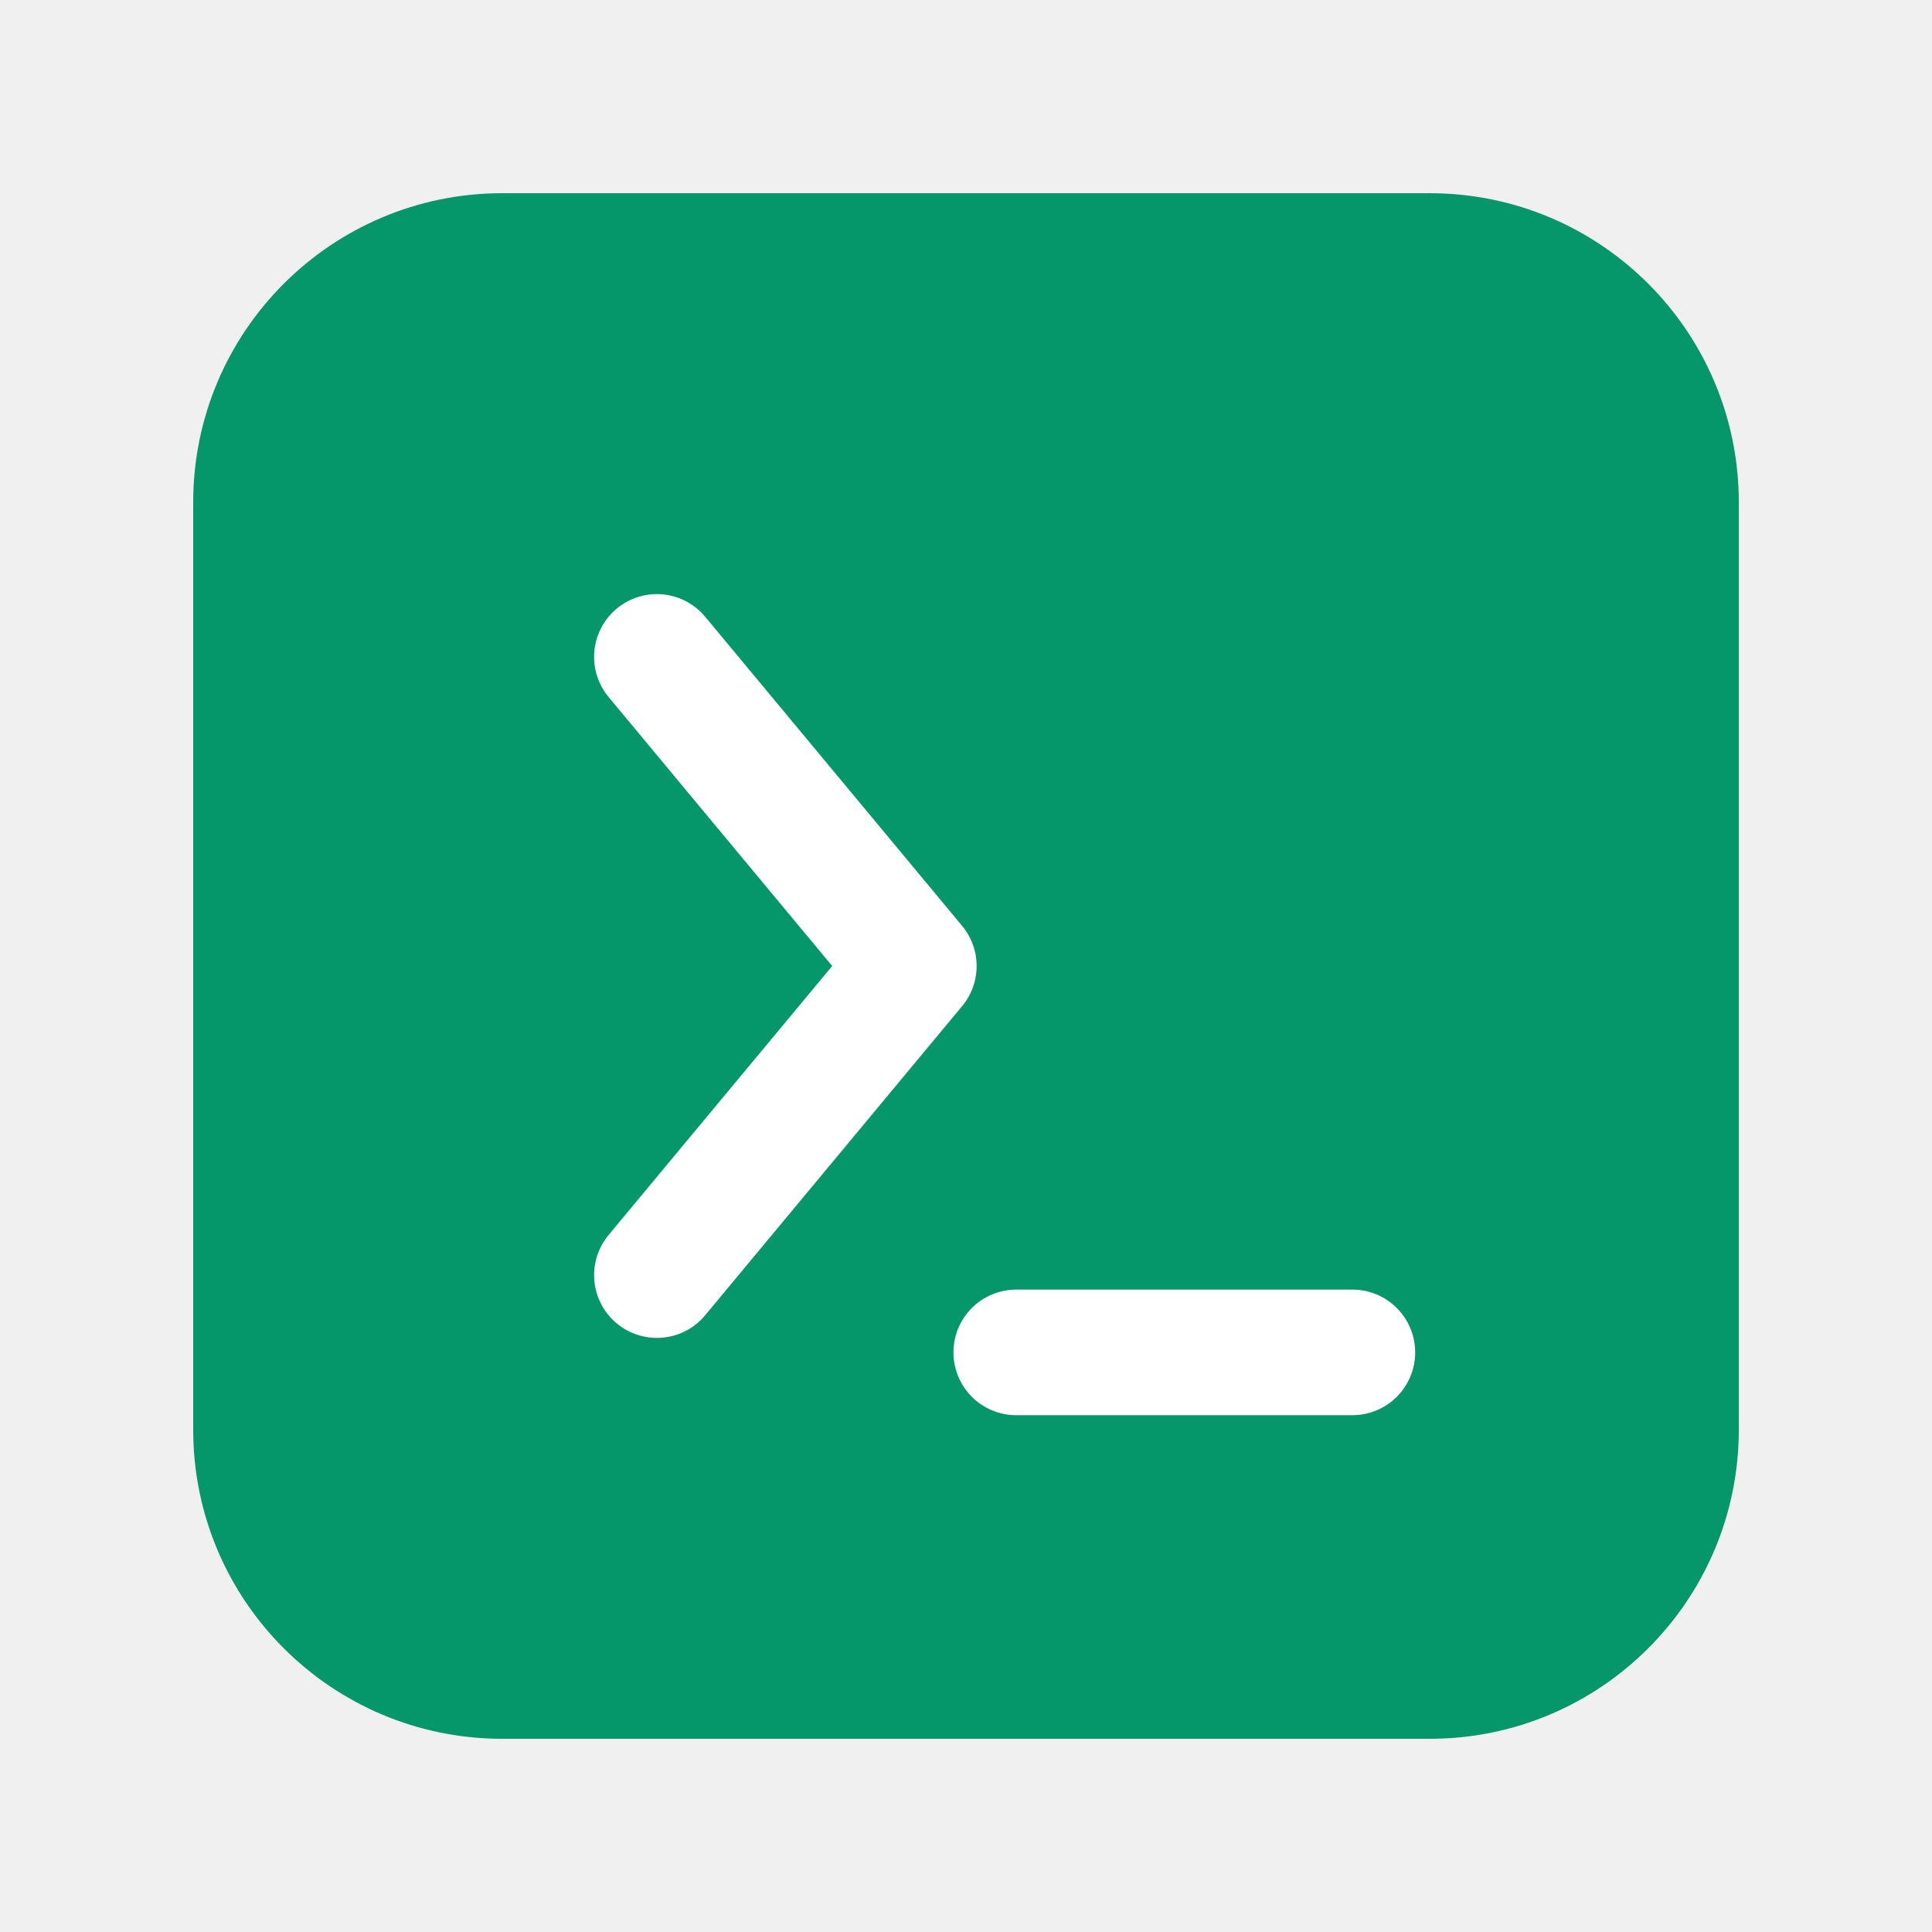
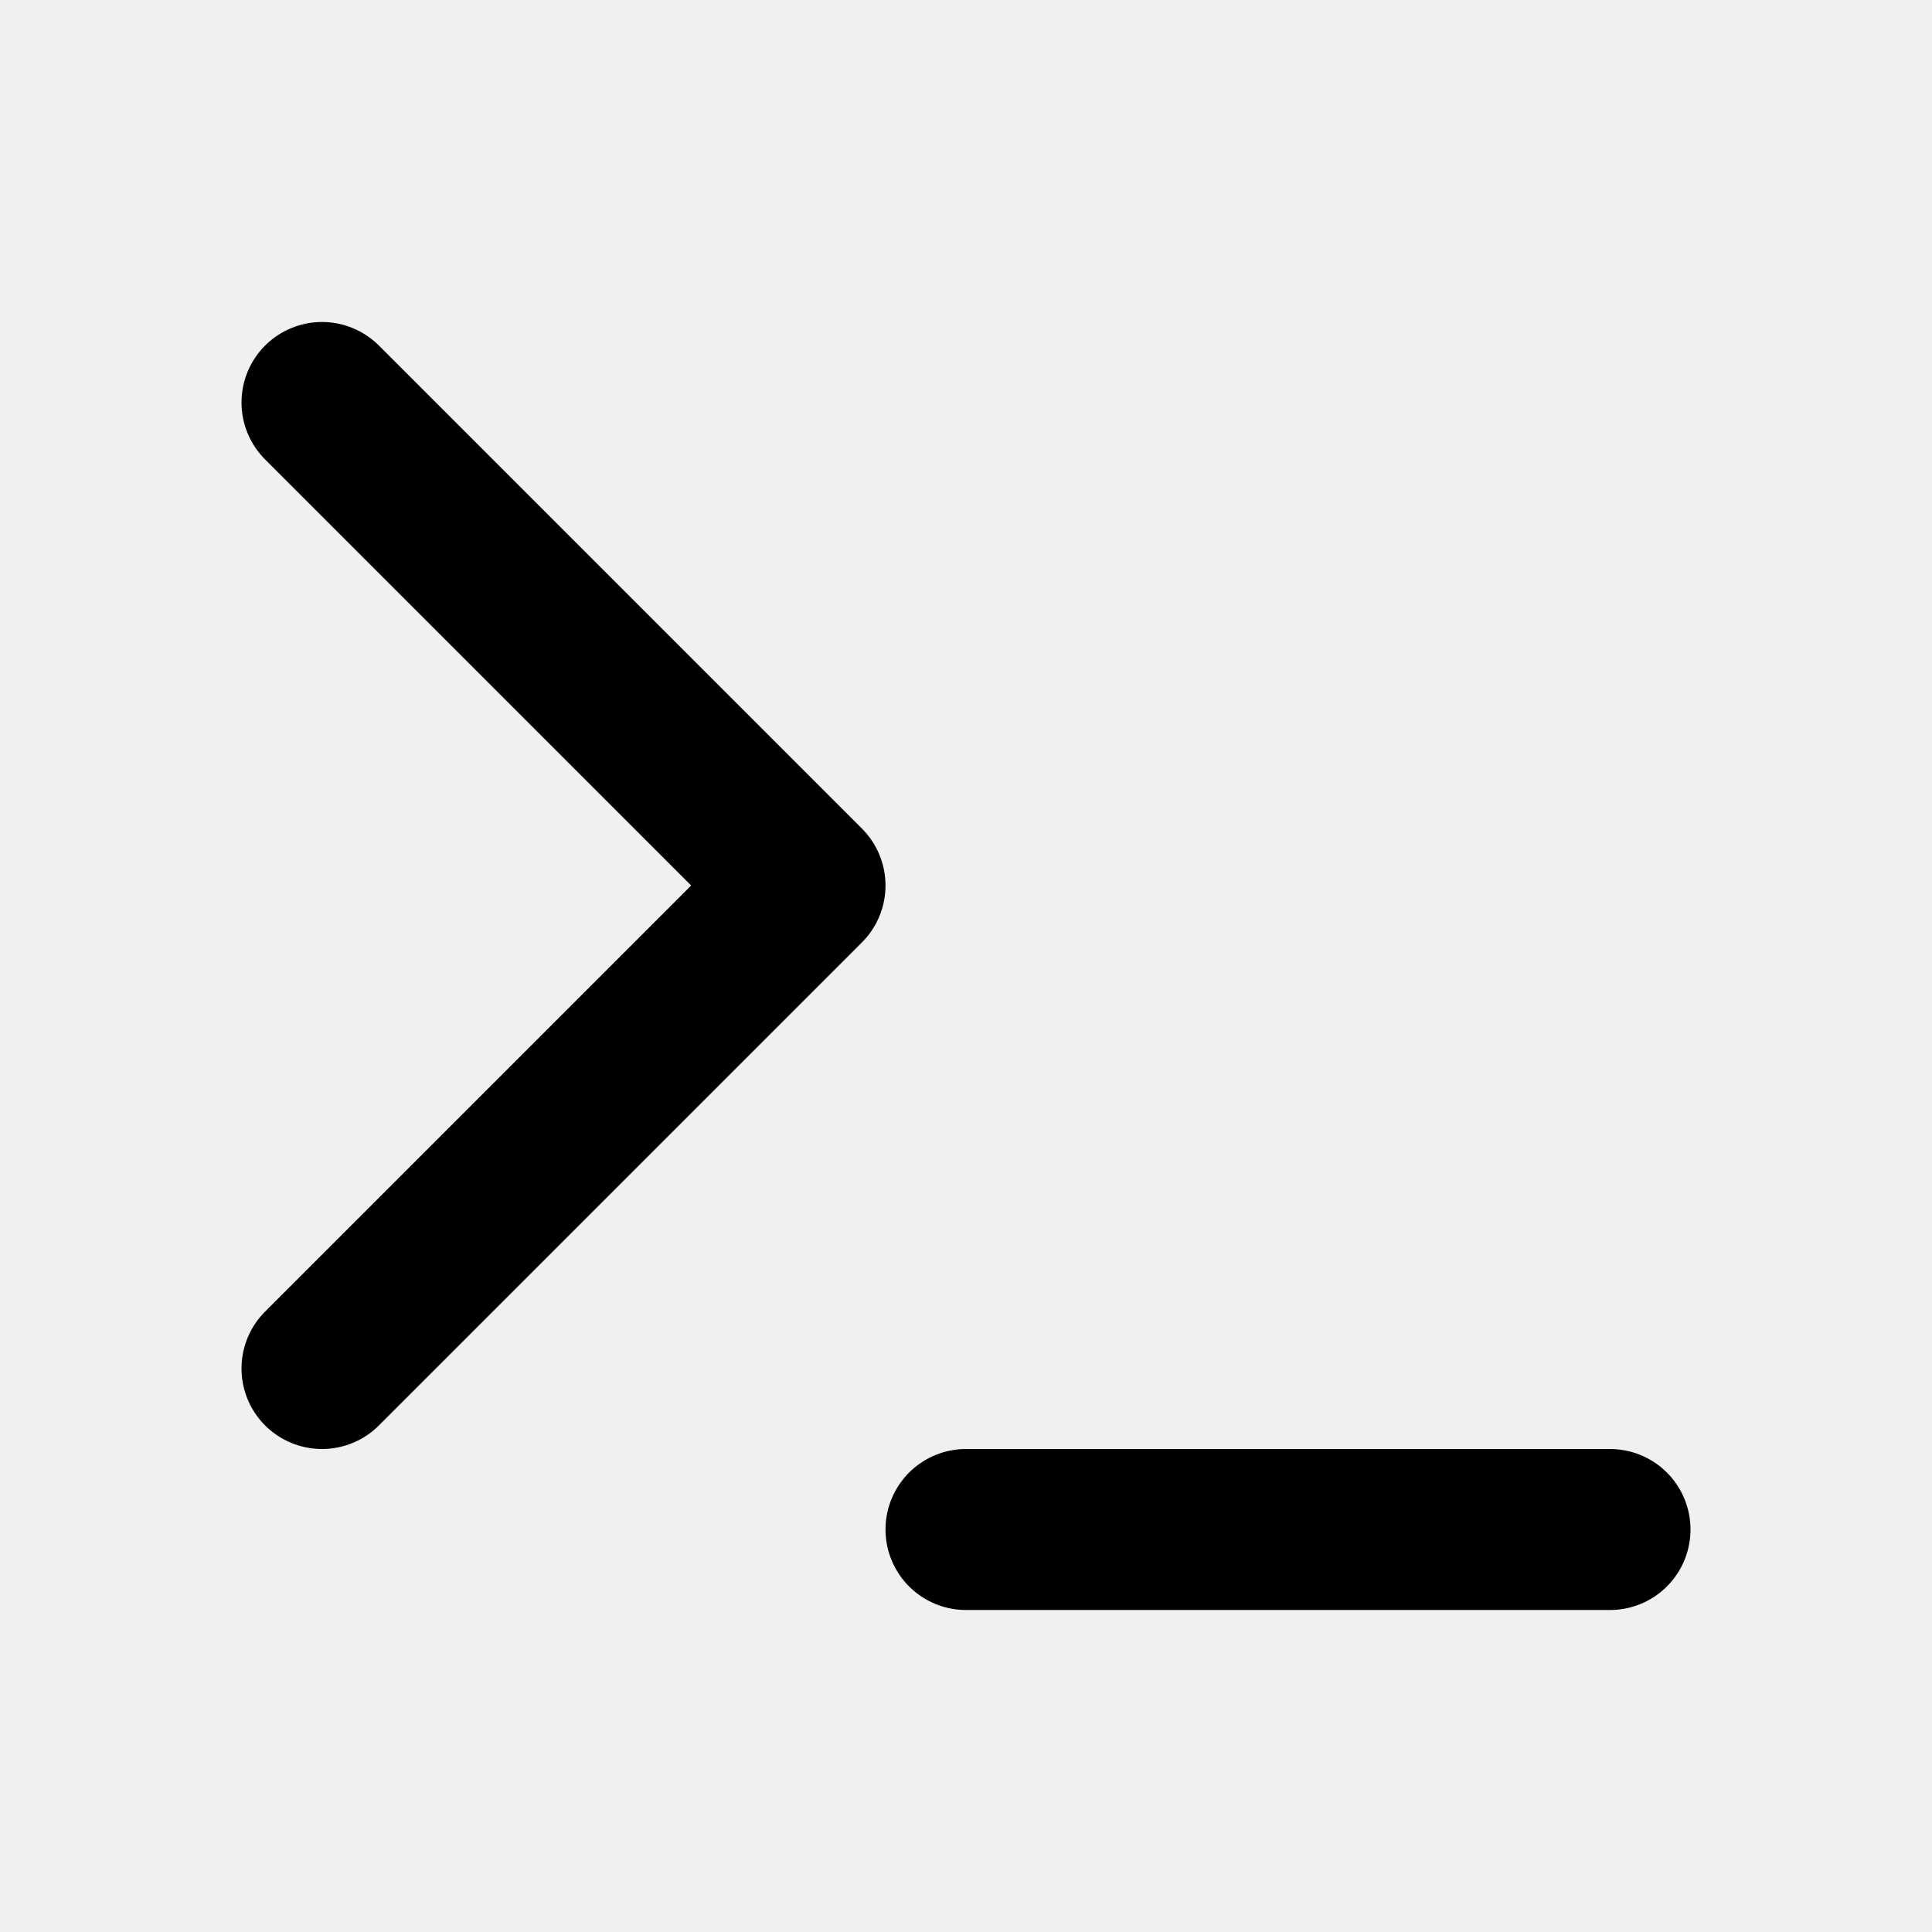
- <svg xmlns="http://www.w3.org/2000/svg" width="100" height="100" viewBox="0 0 100 100">
-   <rect width="100" height="100" fill="none" />
-   <g transform="translate(10, 10)">
-     <rect width="80" height="80" rx="16" fill="#059669" />
-     <path d="M24 56L37.3 40L24 24" stroke="white" stroke-width="6.5" stroke-linecap="round" stroke-linejoin="round" fill="none" />
-     <line x1="42.6" y1="60" x2="60" y2="60" stroke="white" stroke-width="6.5" stroke-linecap="round" />
-   </g>
+ <svg xmlns="http://www.w3.org/2000/svg" width="24" height="24" viewBox="0 0 24 24" fill="none" stroke="currentColor" stroke-width="2" stroke-linecap="round" stroke-linejoin="round" class="lucide lucide-terminal h-4 w-4" aria-hidden="true">
+   <path d="M12 19h8" />
+   <path d="m4 17 6-6-6-6" />
</svg>
